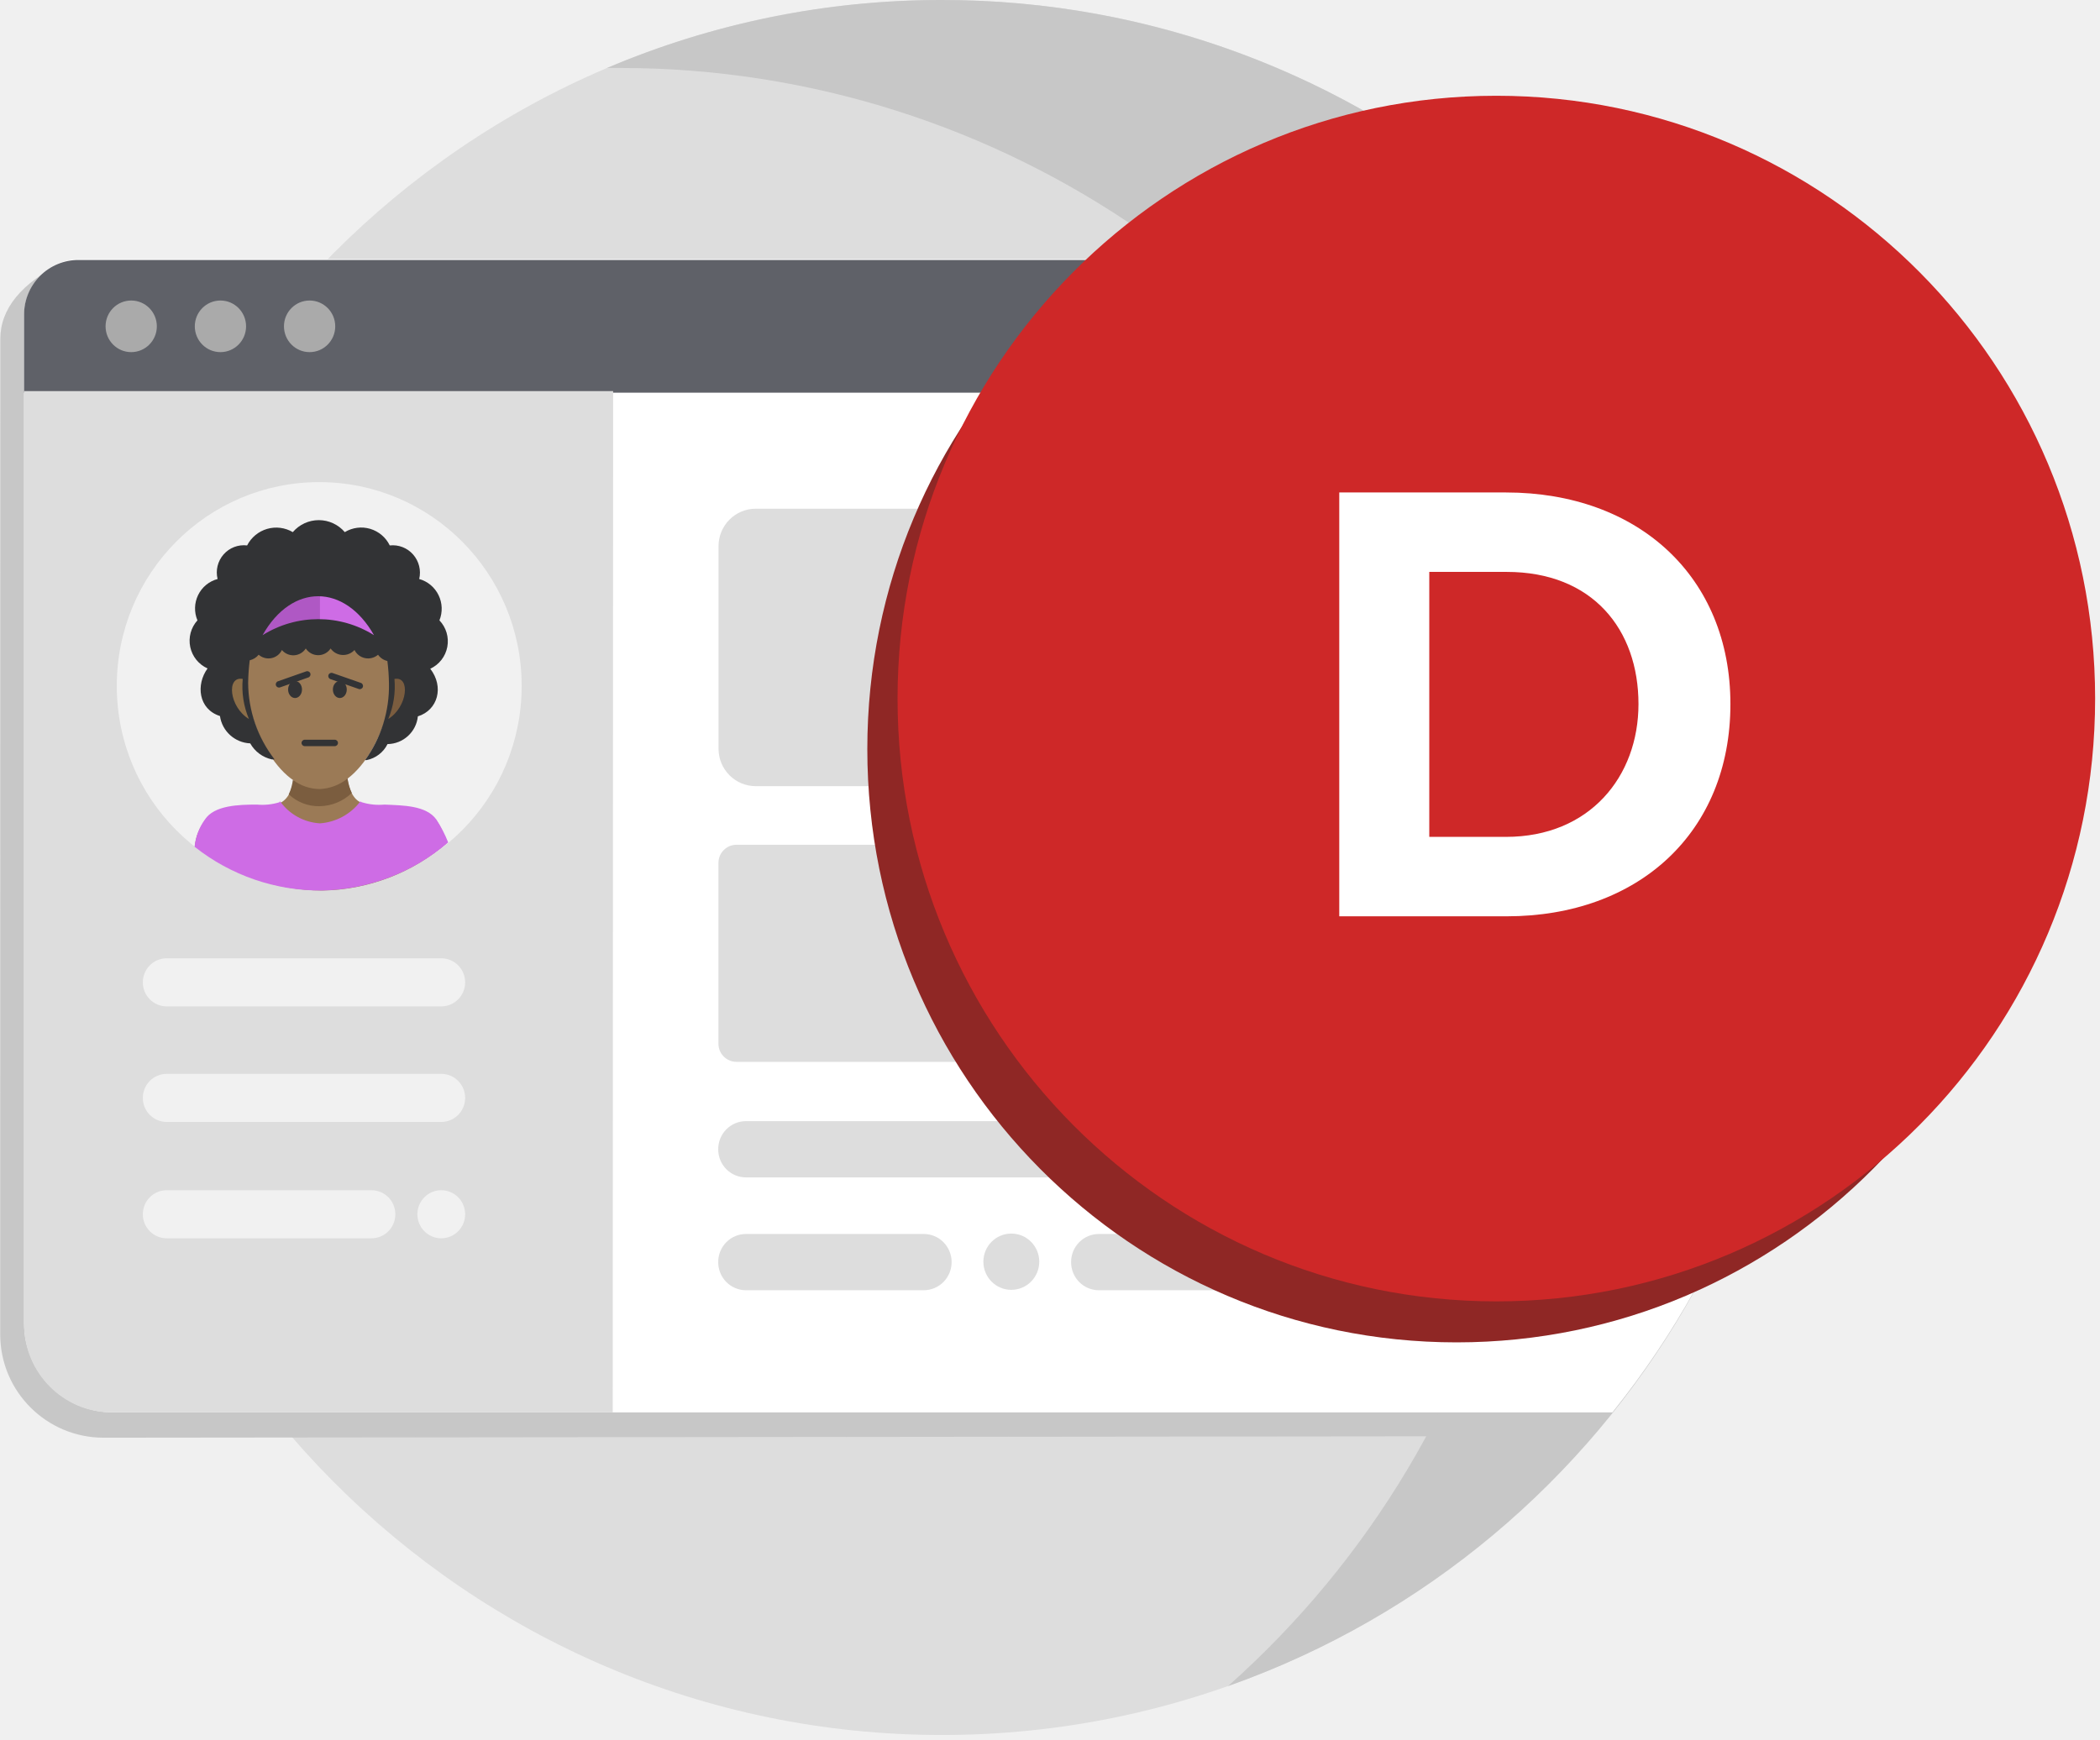
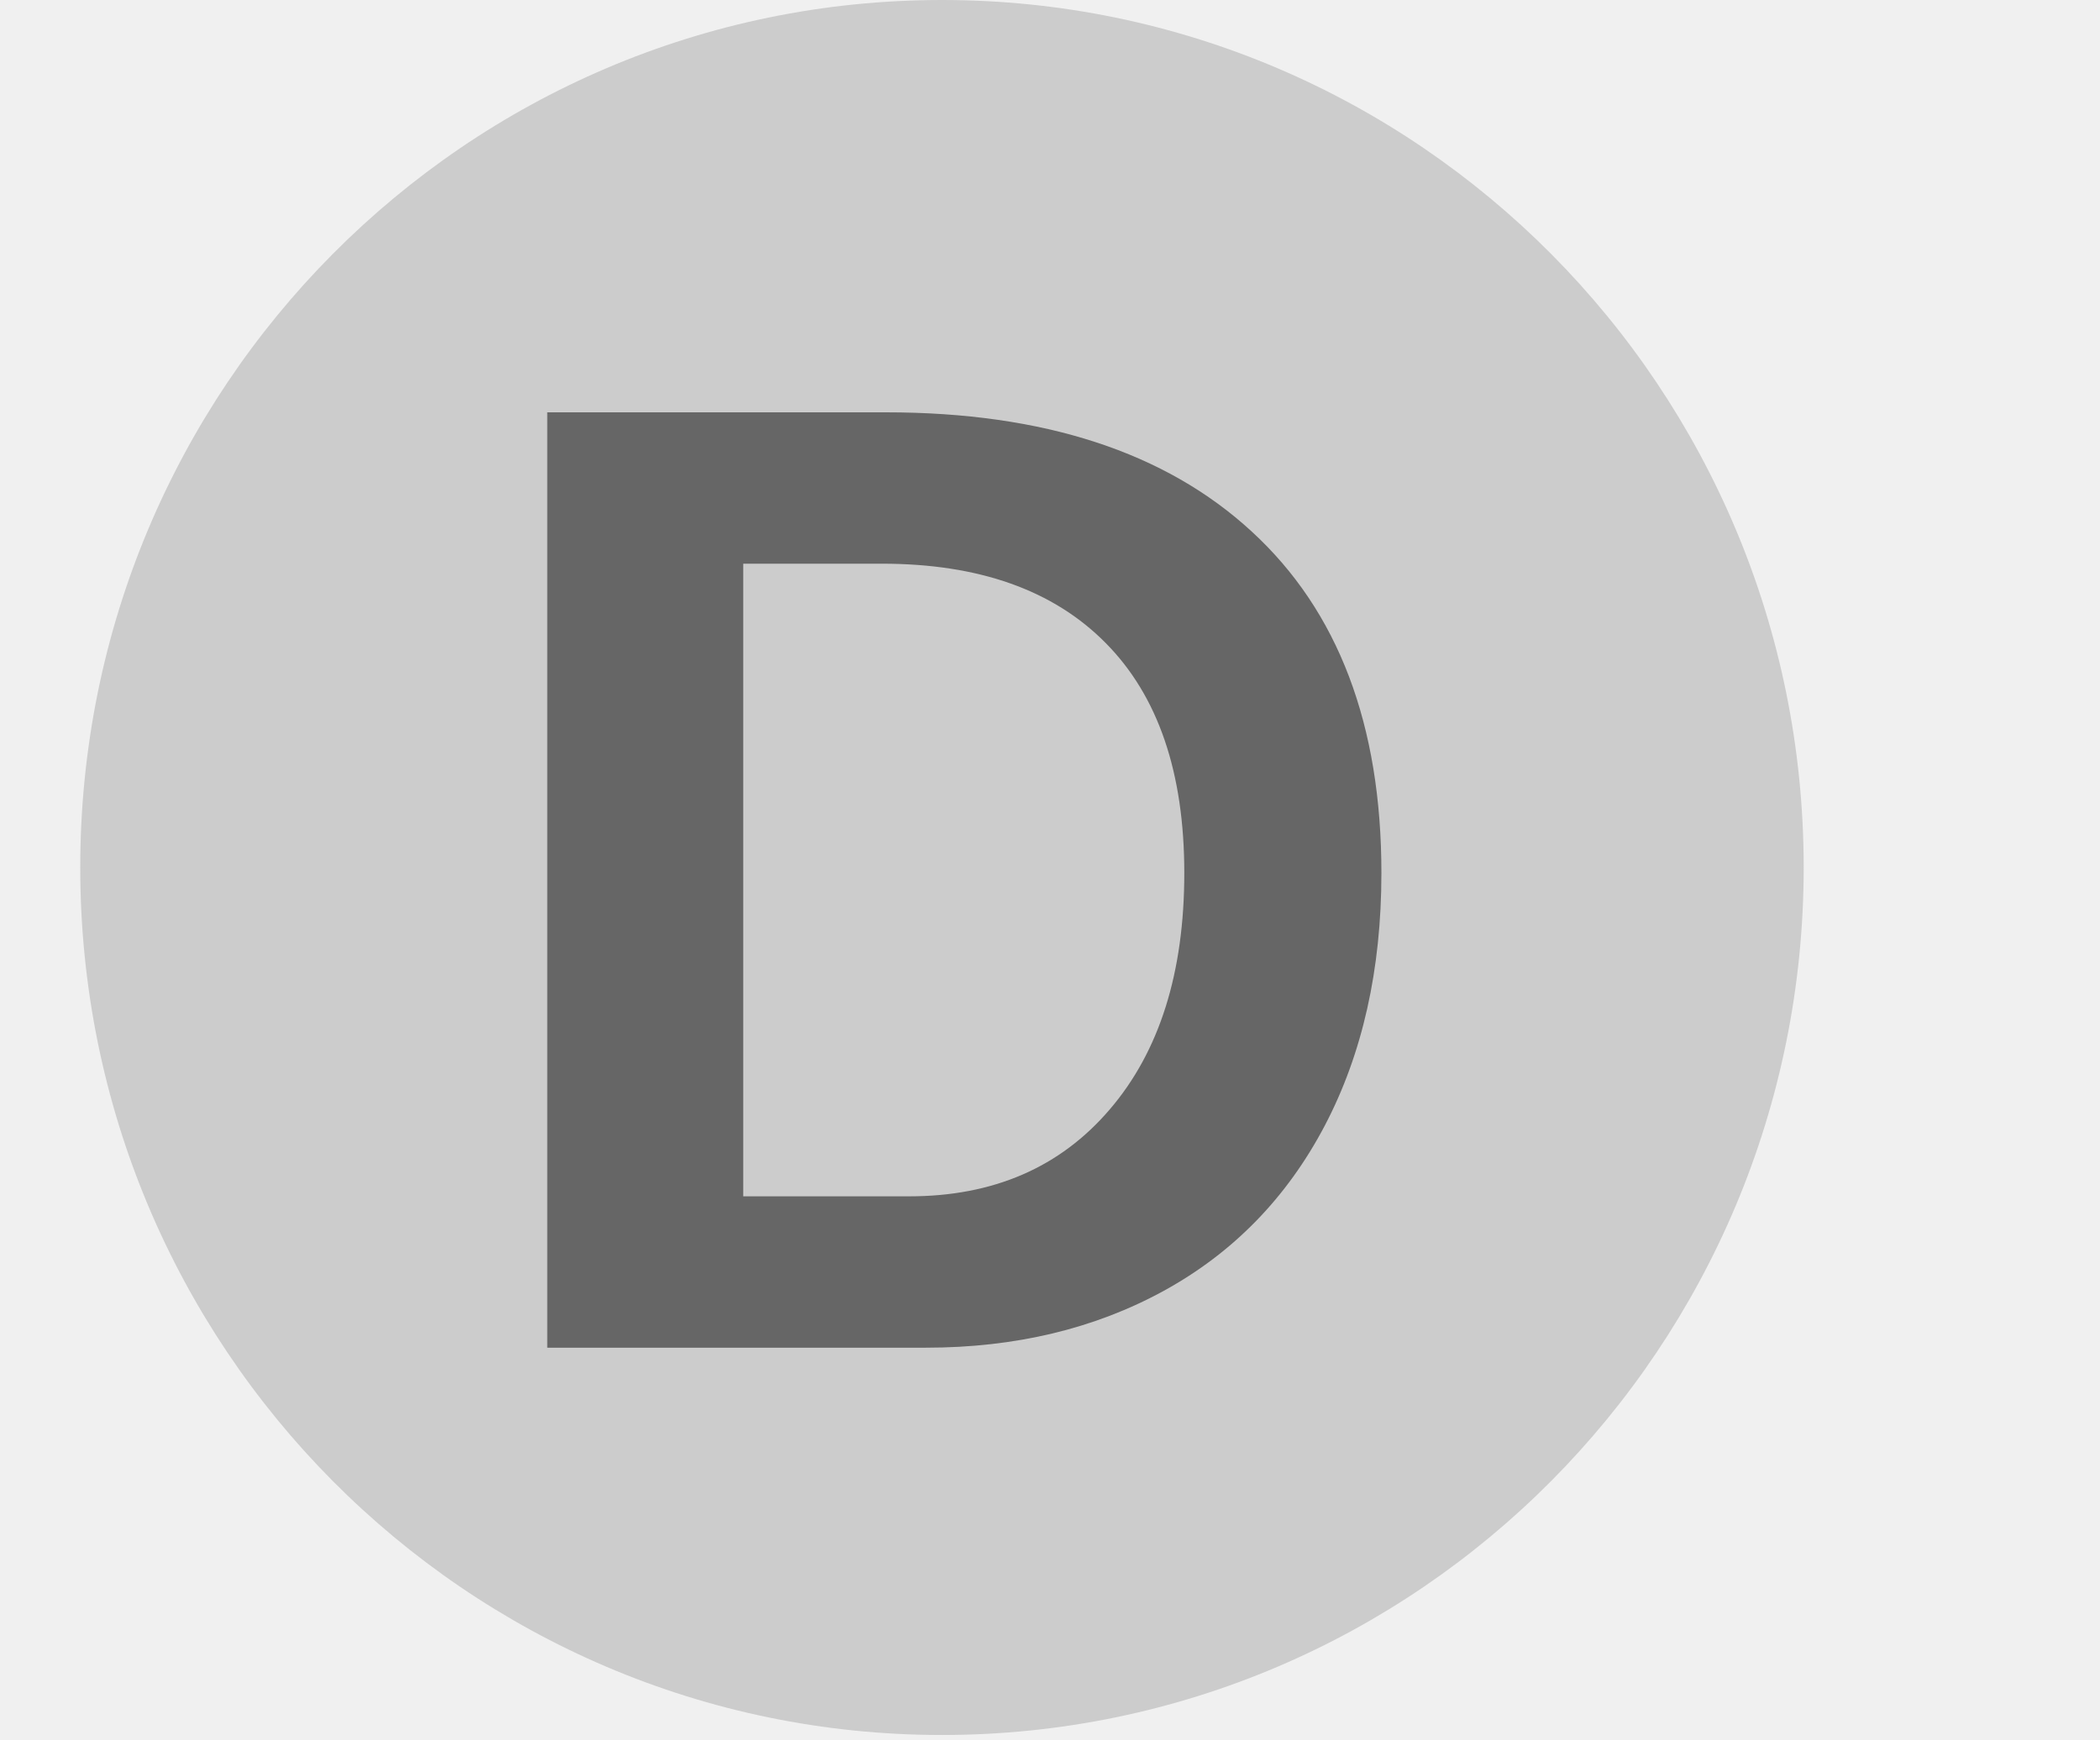
- <svg xmlns="http://www.w3.org/2000/svg" width="140" height="116">
-   <g fill="none" fill-rule="evenodd">
-     <ellipse cx="62.798" cy="57.849" fill="#DDD" fill-rule="nonzero" rx="57.448" ry="57.849" />
-     <path fill="#C7C7C7" fill-rule="nonzero" d="M99.52 18.872L4.226 17.479C1.422 18.875.02 20.586.02 22.613l-.006 66.37a6.89 6.89 0 0 0 6.896 6.89l96.358-.1a57.817 57.817 0 0 0 12.753-36.335c.021-15.183-5.908-29.76-16.5-40.566z" />
-     <path fill="#C7C7C7" fill-rule="nonzero" d="M62.798 0a56.94 56.94 0 0 0-22.326 4.532h.86c25.467-.004 48.279 15.864 57.29 39.851 9.01 23.987 2.338 51.085-16.756 68.056 26.425-9.349 42.305-36.522 37.59-64.323C114.74 20.315 90.806-.012 62.798 0z" />
-     <path fill="#FFF" fill-rule="nonzero" d="M120.246 57.85c.022-15.184-5.908-29.762-16.5-40.567H5.32c-2.052 0-3.715 1.674-3.715 3.74v67.191c0 3.297 2.654 5.97 5.928 5.97h99.961a57.817 57.817 0 0 0 12.753-36.335z" />
-     <path fill="#5F6168" fill-rule="nonzero" d="M103.8 17.336H5.229a3.607 3.607 0 0 0-2.565 1.068 3.658 3.658 0 0 0-1.06 2.582v5.2H110.88a57.693 57.693 0 0 0-7.08-8.85z" />
-     <path fill="#DDD" fill-rule="nonzero" d="M68.87 70.809H49.085a1.204 1.204 0 0 1-1.188-1.197V57.529a1.209 1.209 0 0 1 1.188-1.197h19.8a1.204 1.204 0 0 1 1.19 1.197v12.083c.013.324-.11.64-.34.867a1.137 1.137 0 0 1-.865.33z" />
-     <path fill="#DEE2EA" fill-rule="nonzero" d="M94.932 70.809H75.126a1.209 1.209 0 0 1-1.188-1.197V57.529a1.209 1.209 0 0 1 1.188-1.197h19.806a1.21 1.21 0 0 1 1.189 1.197v12.083c.004.318-.12.625-.344.85a1.17 1.17 0 0 1-.845.347z" />
-     <path fill="#DDD" fill-rule="nonzero" d="M81.123 78.515H49.738a1.846 1.846 0 0 1-1.317-.548 1.872 1.872 0 0 1-.54-1.328 1.872 1.872 0 0 1 .54-1.328c.349-.352.823-.55 1.317-.548h31.385a1.85 1.85 0 0 1 1.319.548c.35.352.545.83.544 1.328a1.928 1.928 0 0 1-1.863 1.876z" />
-     <path fill="#DEE2EA" fill-rule="nonzero" d="M99.22 78.515H87.38a1.846 1.846 0 0 1-1.317-.548 1.872 1.872 0 0 1-.54-1.328 1.872 1.872 0 0 1 .54-1.328c.349-.352.823-.55 1.317-.548h11.84a1.85 1.85 0 0 1 1.319.548c.35.352.545.83.544 1.328.001.498-.195.976-.544 1.328a1.85 1.85 0 0 1-1.32.548z" />
-     <path fill="#DDD" fill-rule="nonzero" d="M61.578 86.04h-11.84a1.846 1.846 0 0 1-1.317-.549 1.872 1.872 0 0 1-.54-1.328 1.872 1.872 0 0 1 .54-1.327c.349-.352.823-.55 1.317-.548h11.84a1.85 1.85 0 0 1 1.318.547c.35.353.546.83.545 1.328 0 .498-.195.976-.545 1.328a1.85 1.85 0 0 1-1.318.548zm23.531 0H73.264a1.846 1.846 0 0 1-1.317-.549 1.872 1.872 0 0 1-.54-1.328 1.872 1.872 0 0 1 .54-1.327c.349-.352.823-.55 1.317-.548h11.845c.494-.002.968.196 1.317.548.348.352.543.83.54 1.327a1.923 1.923 0 0 1-1.857 1.876z" />
-     <ellipse cx="67.421" cy="84.137" fill="#DDD" fill-rule="nonzero" rx="1.863" ry="1.876" />
-     <ellipse cx="96.635" cy="84.137" fill="#DEE2EA" fill-rule="nonzero" rx="1.863" ry="1.876" />
-     <ellipse cx="91.259" cy="84.137" fill="#DEE2EA" fill-rule="nonzero" rx="1.863" ry="1.876" />
-     <path fill="#DEE2EA" fill-rule="nonzero" d="M102.845 86.04h10.141a56.02 56.02 0 0 0 1.895-3.742h-12.037a1.87 1.87 0 0 0-1.722 1.87 1.87 1.87 0 0 0 1.723 1.871zm-1.709-15.231h17.661a58.28 58.28 0 0 0 1.449-12.96v-1.517h-19.105a1.21 1.21 0 0 0-1.189 1.197v12.083a1.204 1.204 0 0 0 1.184 1.197z" />
-     <path fill="#DDD" fill-rule="nonzero" d="M119.991 52.372a57.729 57.729 0 0 0-4.866-18.448H50.38a2.47 2.47 0 0 0-1.752.731 2.505 2.505 0 0 0-.726 1.765v13.51a2.5 2.5 0 0 0 .726 1.764 2.47 2.47 0 0 0 1.752.731h69.287a2.51 2.51 0 0 0 .324-.053z" />
-     <ellipse cx="8.747" cy="21.761" fill="#AAA" fill-rule="nonzero" rx="1.709" ry="1.721" />
-     <ellipse cx="14.696" cy="21.761" fill="#AAA" fill-rule="nonzero" rx="1.709" ry="1.721" />
-     <ellipse cx="20.64" cy="21.761" fill="#AAA" fill-rule="nonzero" rx="1.709" ry="1.721" />
-     <path fill="#DDD" fill-rule="nonzero" d="M40.849 94.184H7.415c-3.201-.015-5.793-2.623-5.81-5.847V26.08h39.27l-.026 68.105z" />
-     <path fill="#FFF" fill-rule="nonzero" d="M29.418 67.11H11.114c-.88 0-1.592-.717-1.592-1.603 0-.885.713-1.603 1.592-1.603h18.304c.879 0 1.592.718 1.592 1.603 0 .886-.713 1.604-1.592 1.604zm0 7.707H11.114c-.88 0-1.592-.718-1.592-1.604 0-.885.713-1.603 1.592-1.603h18.304c.879 0 1.592.718 1.592 1.603 0 .886-.713 1.604-1.592 1.604zm-4.654 7.759h-13.65c-.88 0-1.592-.718-1.592-1.603s.713-1.603 1.592-1.603h13.65c.879 0 1.592.718 1.592 1.603s-.713 1.603-1.592 1.603zm4.654 0c-.88 0-1.592-.718-1.592-1.603s.712-1.603 1.592-1.603c.879 0 1.592.718 1.592 1.603s-.713 1.603-1.592 1.603z" opacity=".59" />
-     <ellipse cx="21.282" cy="45.74" fill="#FFF" fill-rule="nonzero" opacity=".59" rx="13.496" ry="13.59" />
-     <path fill="#9B7A56" fill-rule="nonzero" d="M29.752 56.257a4.125 4.125 0 0 0-.663-1.56c-.674-.936-2.224-.936-3.466-.99a3.854 3.854 0 0 1-1.496-.154c-.78-.316-.934-1.352-.987-1.876-.414-1.299-.982-1.715-1.592-1.56l-.308.31-.313-.31c-.621-.107-.876 0-1.29 1.56-.053.534-.26 1.56-.982 1.876a3.914 3.914 0 0 1-1.502.155c-1.241 0-2.844.053-3.465.988a3.218 3.218 0 0 0-.69 1.668 13.48 13.48 0 0 0 8.491 3.02 13.018 13.018 0 0 0 8.263-3.127z" />
-     <path fill="#9B7A56" fill-rule="nonzero" d="M26.191 44.858c0 3.49-2.17 7.76-4.909 7.76-2.738 0-4.914-4.324-4.914-7.76s2.17-6.3 4.914-6.3c2.744 0 4.91 2.81 4.91 6.3z" />
-     <path fill="#AF58C4" fill-rule="nonzero" d="M16.267 39.546h9.409v3.645h-9.409z" />
-     <path fill="#CE6CE5" fill-rule="nonzero" d="M21.33 39.546h4.755v3.645H21.33z" />
-     <path fill="#323335" fill-rule="nonzero" d="M29.296 41.368a2.07 2.07 0 0 0-.06-1.683 2.047 2.047 0 0 0-1.288-1.074 1.837 1.837 0 0 0-.406-1.632 1.808 1.808 0 0 0-1.558-.607 2.127 2.127 0 0 0-1.306-1.107 2.11 2.11 0 0 0-1.692.22 2.28 2.28 0 0 0-1.733-.8 2.28 2.28 0 0 0-1.733.8 2.173 2.173 0 0 0-1.712-.216 2.19 2.19 0 0 0-1.334 1.103 1.798 1.798 0 0 0-1.568.599 1.826 1.826 0 0 0-.4 1.64 2.02 2.02 0 0 0-1.298 1.07 2.044 2.044 0 0 0-.045 1.687 2.025 2.025 0 0 0 .674 3.207c-.78 1.069-.621 2.71.827 3.174a2.128 2.128 0 0 0 2.017 1.822c.307.548.833.938 1.444 1.07h.18a8.433 8.433 0 0 1-1.762-5.104 13.42 13.42 0 0 1 .106-1.507 1.06 1.06 0 0 0 .595-.37.993.993 0 0 0 1.55-.314.99.99 0 0 0 1.591-.102.99.99 0 0 0 1.656 0 1.023 1.023 0 0 0 1.592.102 1.014 1.014 0 0 0 1.57.315c.149.212.37.36.622.417.064.5.099 1.003.106 1.507a8.447 8.447 0 0 1-1.592 5.103h.1a1.992 1.992 0 0 0 1.397-1.069 2.06 2.06 0 0 0 2.022-1.849c1.342-.416 1.756-1.977.827-3.174a2.019 2.019 0 0 0 .61-3.228zm-11.792.989c1.969-3.49 5.482-3.436 7.43 0a6.99 6.99 0 0 0-7.43 0z" />
-     <path fill="#7B5D3F" fill-rule="nonzero" d="M26.297 45.275a5.63 5.63 0 0 1-.414 2.672c1.29-.802 1.497-2.88.414-2.672z" />
-     <path fill="#8C6E48" fill-rule="nonzero" d="M16.182 45.275a5.58 5.58 0 0 0 .414 2.672c-1.316-.802-1.523-2.88-.414-2.672z" />
-     <g fill="#323335">
-       <path d="M19.67 45.413c.255 0 .463.254.463.568 0 .313-.208.567-.463.567-.256 0-.463-.254-.463-.567 0-.314.207-.568.463-.568m2.985 0c.256 0 .463.254.463.568 0 .313-.207.567-.463.567s-.463-.254-.463-.567c0-.314.207-.568.463-.568m-.339 4.345h-1.998a.215.215 0 0 1 0-.43h1.998a.215.215 0 0 1 0 .43" />
-       <path d="M20.556 45.176l-1.885.662a.215.215 0 0 1-.142-.406l1.885-.662a.215.215 0 0 1 .142.406m3.36.769l-1.886-.658a.215.215 0 1 1 .141-.407l1.886.659a.215.215 0 1 1-.141.407" />
-     </g>
-     <path fill="#CE6CE5" fill-rule="nonzero" d="M29.089 54.648c-.674-.94-2.224-.94-3.466-.994a3.854 3.854 0 0 1-1.496-.155c-.053 0-.053-.053-.106-.053a3.708 3.708 0 0 1-2.691 1.459 3.528 3.528 0 0 1-2.653-1.46.048.048 0 0 0-.048.053c-.486.15-.996.203-1.502.156-1.242 0-2.845.054-3.466.994a3.756 3.756 0 0 0-.69 1.817 13.467 13.467 0 0 0 8.492 2.918 13.283 13.283 0 0 0 8.416-3.206 8.61 8.61 0 0 0-.79-1.529z" />
-     <path fill="#7B5D3F" fill-rule="nonzero" d="M23.166 51.923a3.219 3.219 0 0 1-1.836.695 3.011 3.011 0 0 1-1.804-.61 3.223 3.223 0 0 1-.276.962c.563.53 1.31.814 2.08.791a3.173 3.173 0 0 0 2.123-.882 3.422 3.422 0 0 1-.287-.956z" />
-     <ellipse cx="97.106" cy="49.957" fill="#8F2725" fill-rule="nonzero" rx="39.285" ry="39.559" />
-     <ellipse cx="40.058" cy="40.228" fill="#CE2828" fill-rule="nonzero" rx="39.919" ry="40.198" transform="translate(59.698 6.356)" />
-     <path fill="#FFF" d="M100.44 61.104H89.284V32.84h11.115c8.834 0 14.962 5.636 14.962 14.11 0 8.56-6.128 14.154-14.92 14.154zm-.042-5.297c5.58 0 8.834-4.025 8.834-8.856 0-4.958-3.043-8.814-8.791-8.814h-5.156v17.67h5.113z" />
+ <svg xmlns="http://www.w3.org/2000/svg" width="140" height="116" version="1.1" id="svg4674">
+   <defs id="defs4678" />
+   <g id="g4672" style="fill:none;fill-rule:evenodd">
+     <ellipse cx="62.798" cy="57.849" rx="57.448" ry="57.849" id="ellipse4600" style="fill:#cccccc;fill-opacity:1;fill-rule:nonzero" />
+     <text xml:space="preserve" style="font-style:normal;font-variant:normal;font-weight:600;font-stretch:normal;font-size:26.667px;line-height:1.25;font-family:'Proxima Nova';-inkscape-font-specification:'Proxima Nova, Semi-Bold';font-variant-ligatures:normal;font-variant-caps:normal;font-variant-numeric:normal;font-feature-settings:normal;text-align:start;letter-spacing:0px;word-spacing:0px;writing-mode:lr-tb;text-anchor:start;fill:#000000;fill-opacity:1;stroke:none" x="90.146" y="53.623" id="text5403">
+       <tspan id="tspan5401" x="90.146" y="78.023" />
+     </text>
+     <text xml:space="preserve" style="font-style:normal;font-variant:normal;font-weight:bold;font-stretch:normal;font-size:26.667px;line-height:1.25;font-family:Arial;-inkscape-font-specification:'Arial Bold';font-variant-ligatures:normal;font-variant-caps:normal;font-variant-numeric:normal;font-feature-settings:normal;text-align:start;letter-spacing:0px;word-spacing:0px;writing-mode:lr-tb;text-anchor:start;fill:#000000;fill-opacity:1;stroke:none" x="24.759" y="32.967" id="text5407">
+       <tspan id="tspan5405" x="24.759" y="56.987" />
+     </text>
+     <text xml:space="preserve" style="font-style:normal;font-variant:normal;font-weight:bold;font-stretch:normal;font-size:53.333px;line-height:1.25;font-family:Arial;-inkscape-font-specification:'Arial Bold';font-variant-ligatures:normal;font-variant-caps:normal;font-variant-numeric:normal;font-feature-settings:normal;text-align:start;letter-spacing:0px;word-spacing:0px;writing-mode:lr-tb;text-anchor:start;fill:#000000;fill-opacity:1;stroke:none" x="38.165" y="65.113" id="text5419">
+       <tspan id="tspan5417" x="38.165" y="113.153" />
+     </text>
+     <text xml:space="preserve" style="font-style:normal;font-variant:normal;font-weight:bold;font-stretch:normal;font-size:90.667px;line-height:1.25;font-family:Arial;-inkscape-font-specification:'Arial Bold';font-variant-ligatures:normal;font-variant-caps:normal;font-variant-numeric:normal;font-feature-settings:normal;text-align:start;letter-spacing:0px;word-spacing:0px;writing-mode:lr-tb;text-anchor:start;fill:#666666;fill-opacity:1;stroke:none;" x="30.42" y="89.873" id="text6142">
+       <tspan id="tspan6140" x="30.42" y="89.873">D</tspan>
+     </text>
  </g>
</svg>
